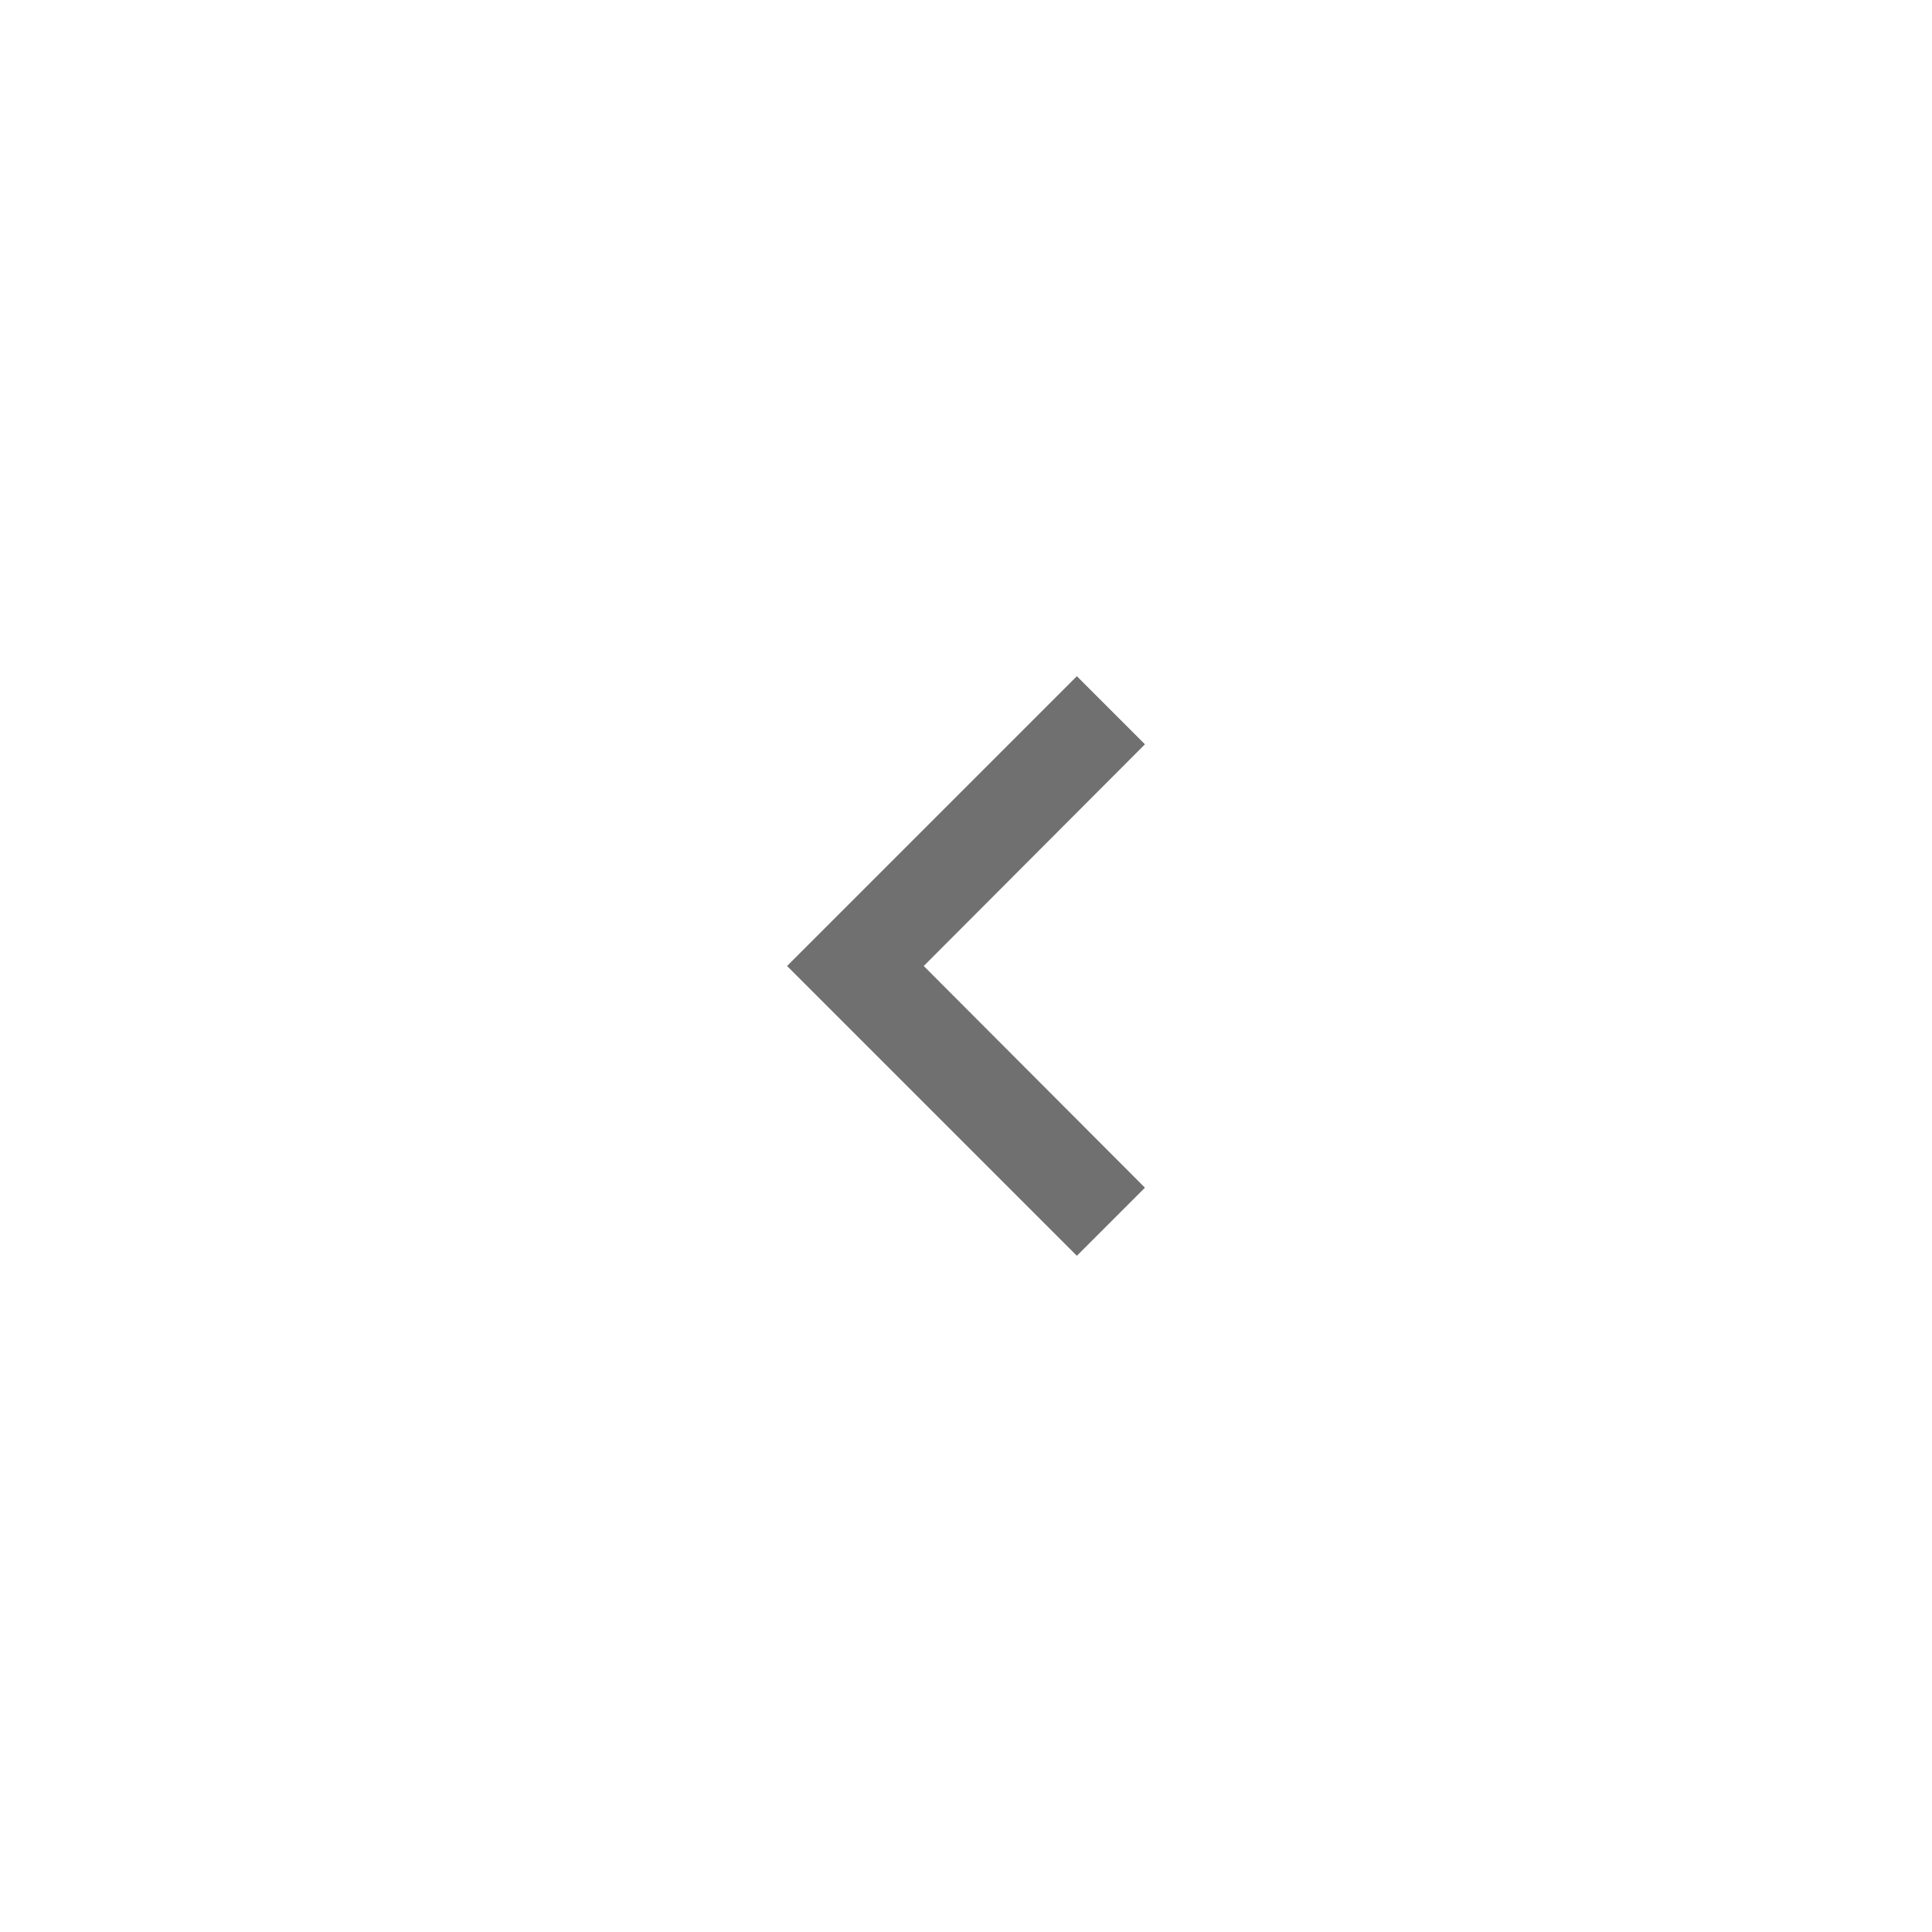
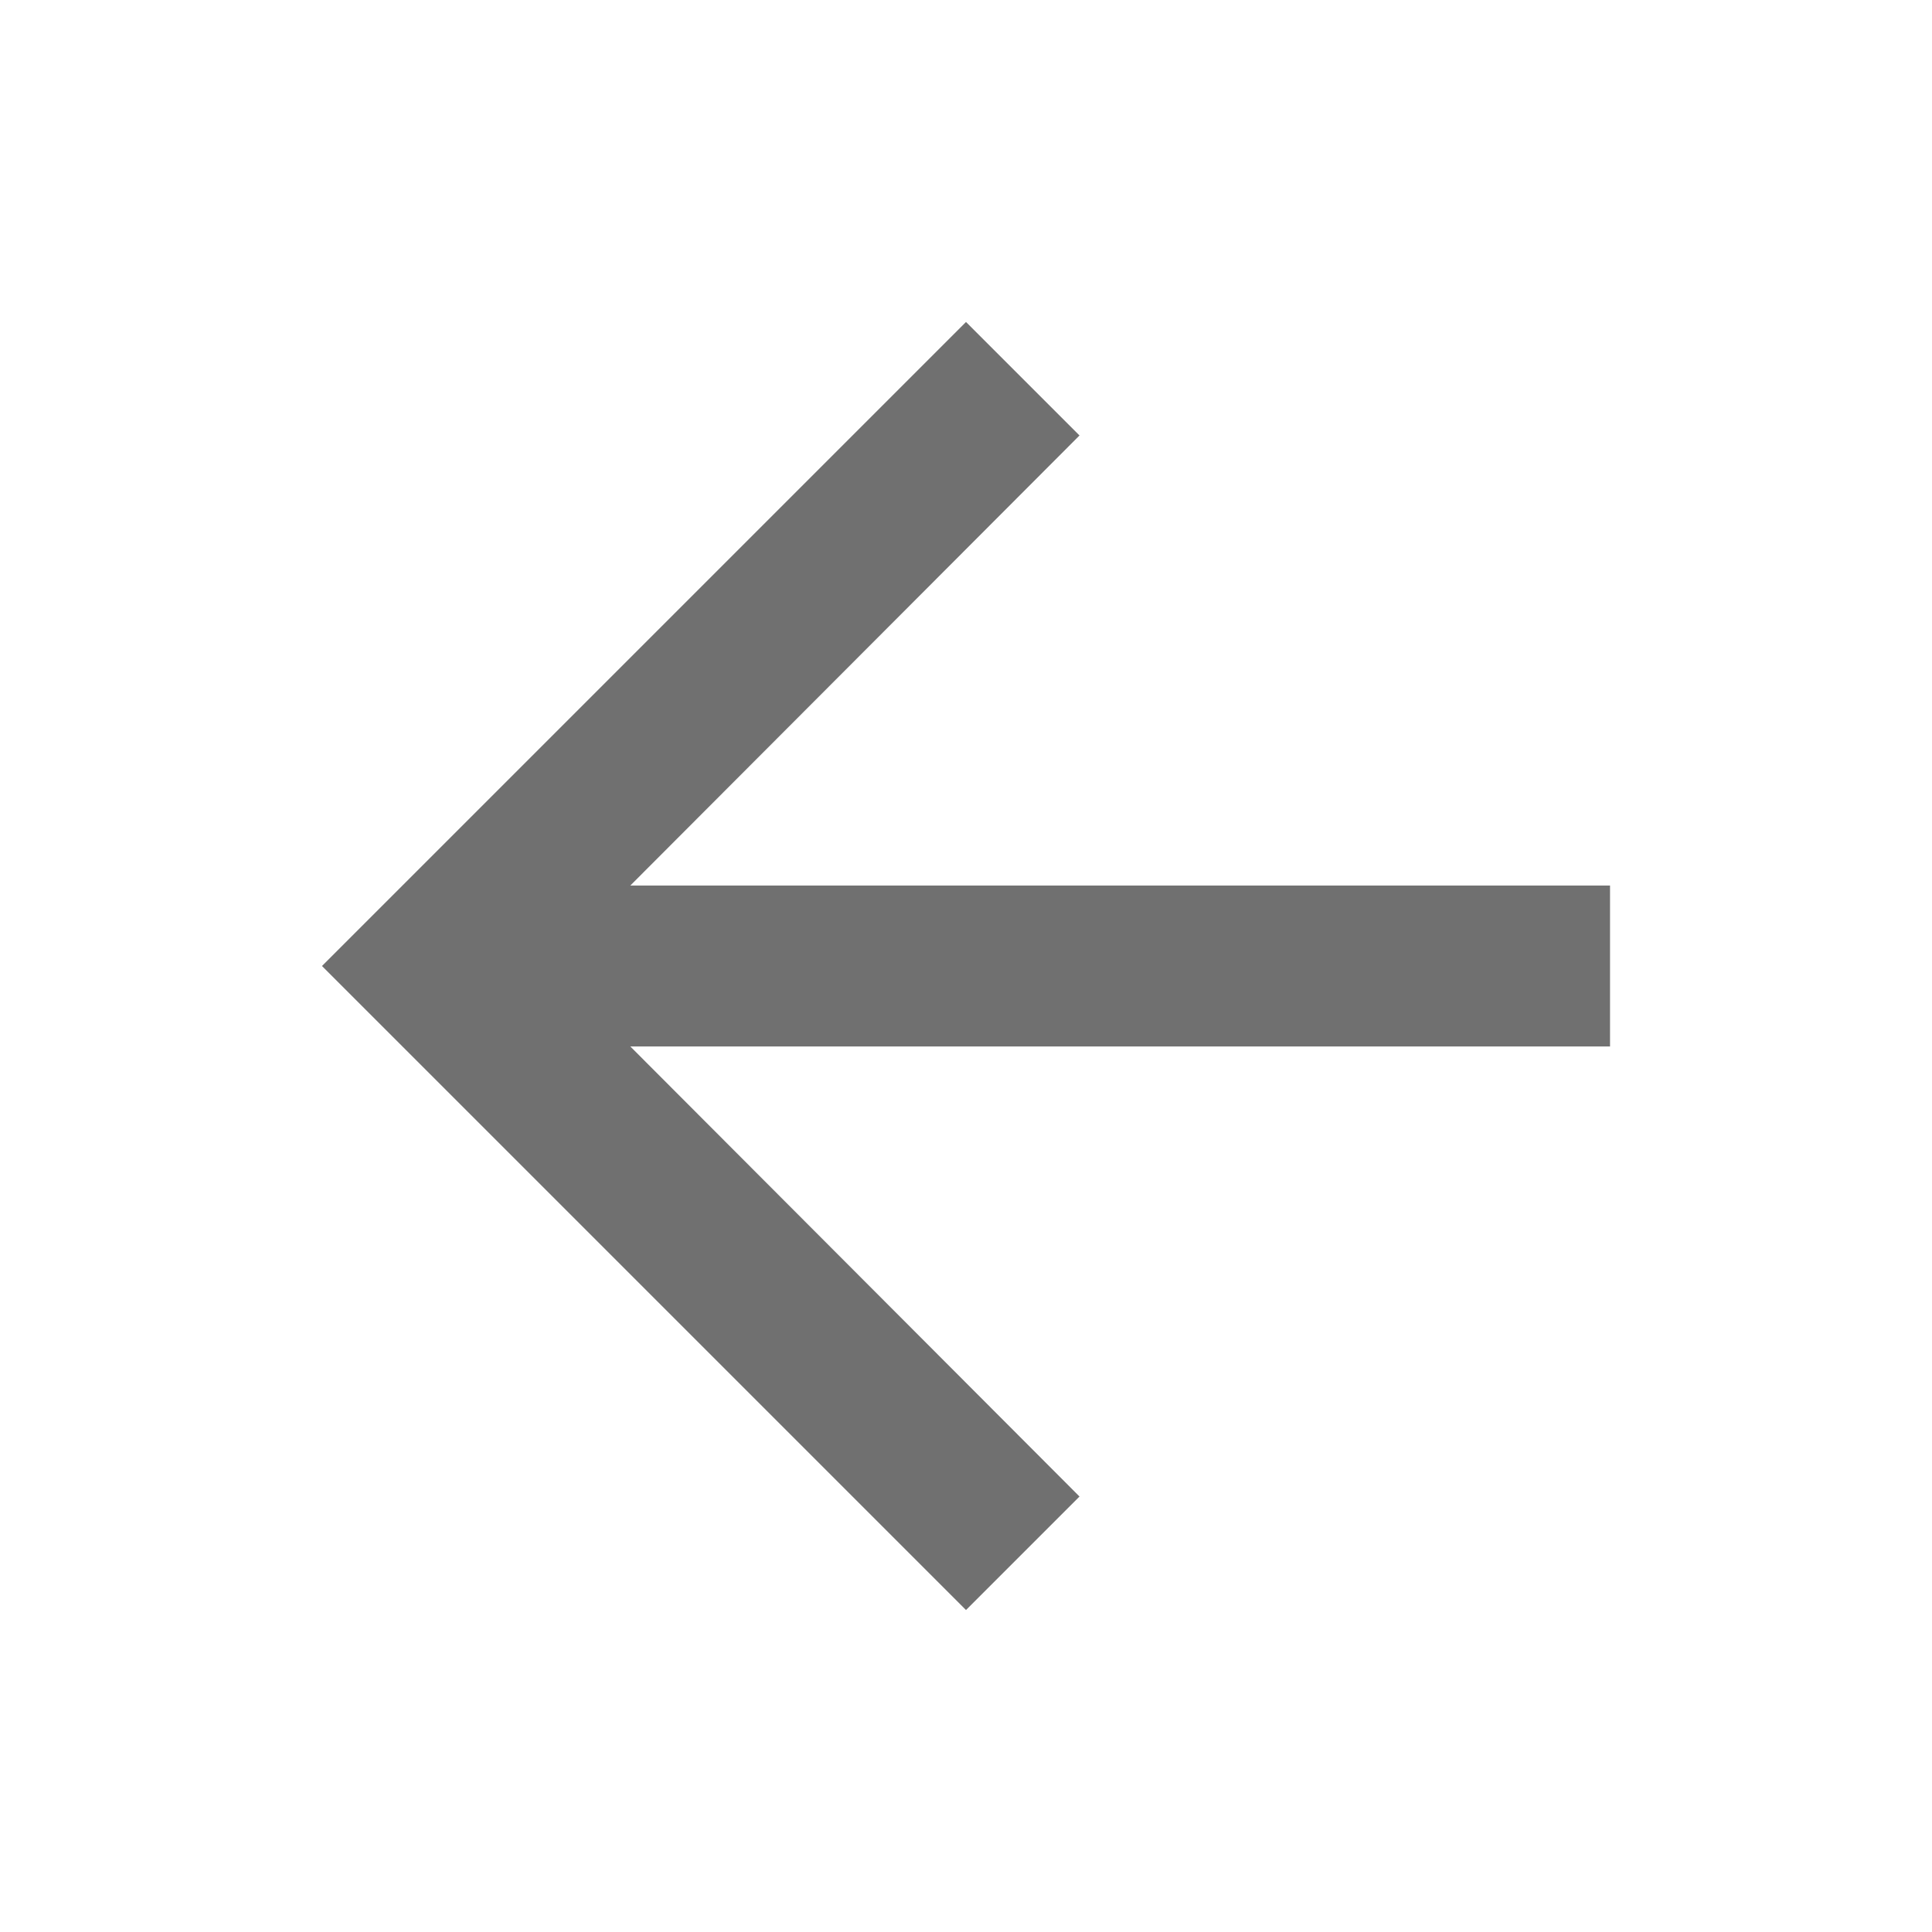
- <svg xmlns="http://www.w3.org/2000/svg" width="40" height="40" viewBox="0 0 40 40" fill="none">
-   <path d="M23.705 15.41L22.295 14L16.295 20L22.295 26L23.705 24.59L19.125 20L23.705 15.41Z" fill="black" fill-opacity="0.56" />
+ <svg xmlns="http://www.w3.org/2000/svg" width="20" height="20" viewBox="0 0 20 20" fill="none">
+   <path d="M10 16.667L11.175 15.492L6.525 10.833L16.667 10.833L16.667 9.167L6.525 9.167L11.175 4.508L10 3.333L3.333 10L10 16.667Z" fill="black" fill-opacity="0.56" />
</svg>
